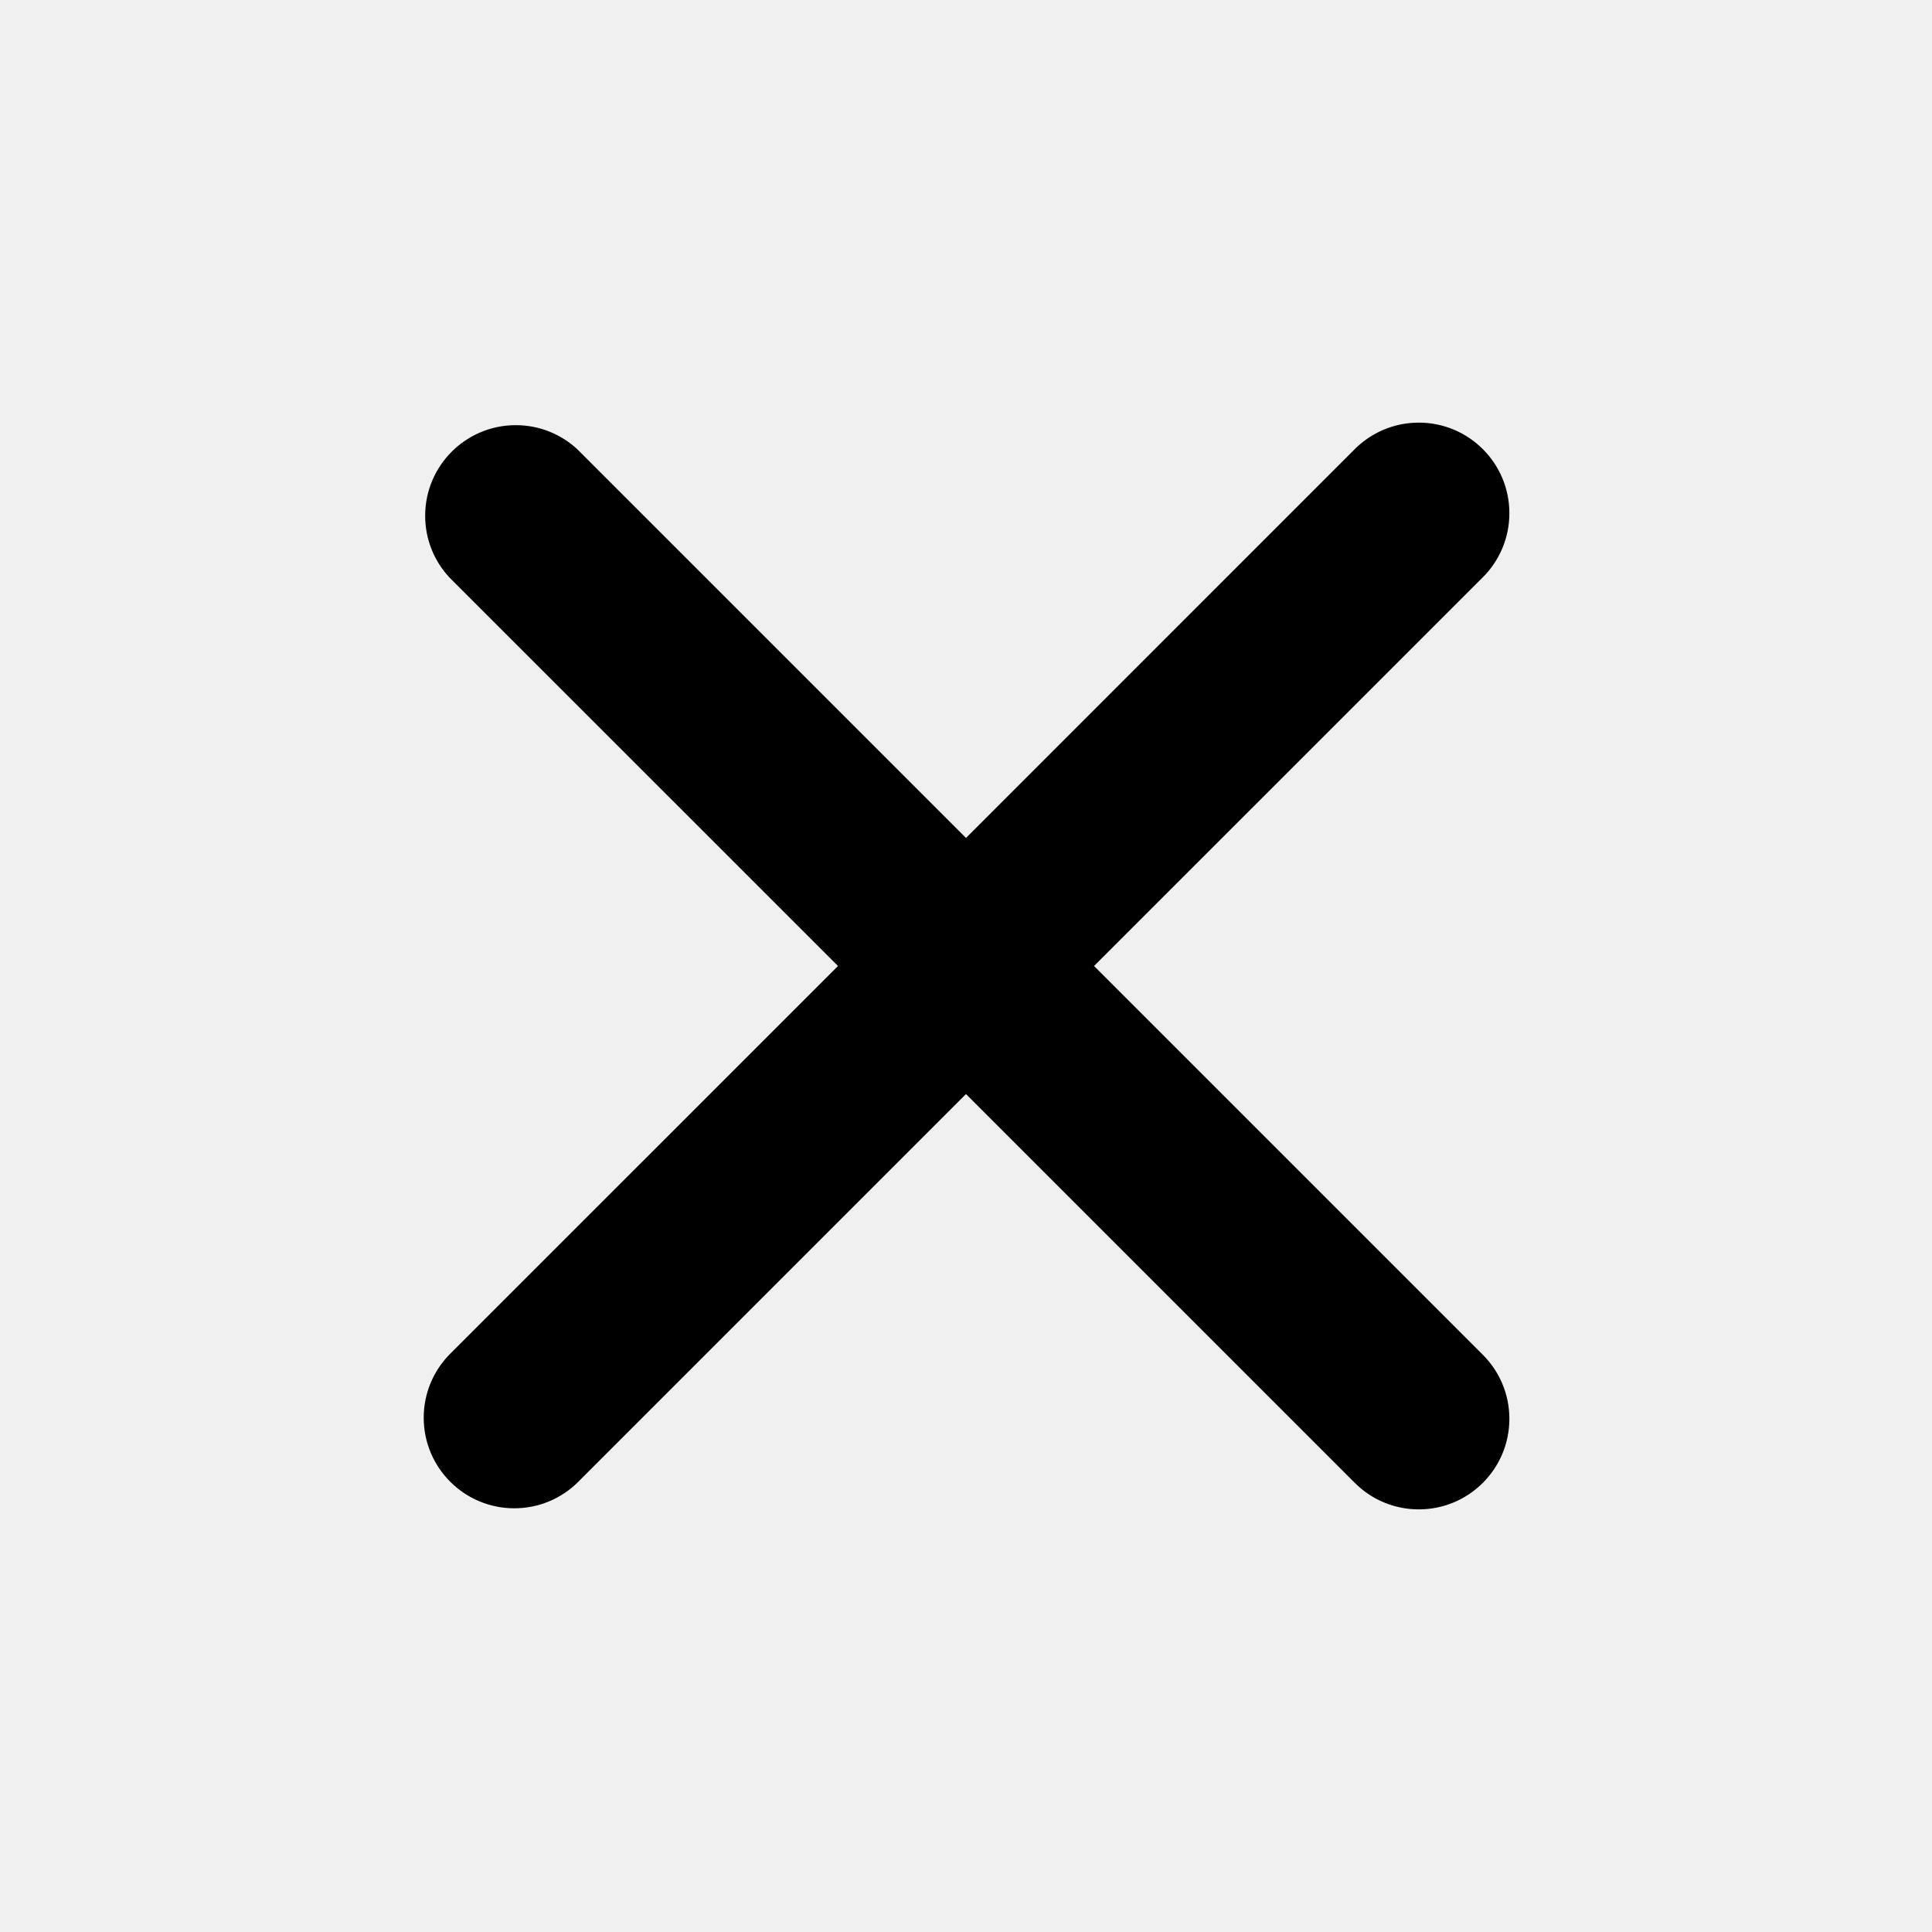
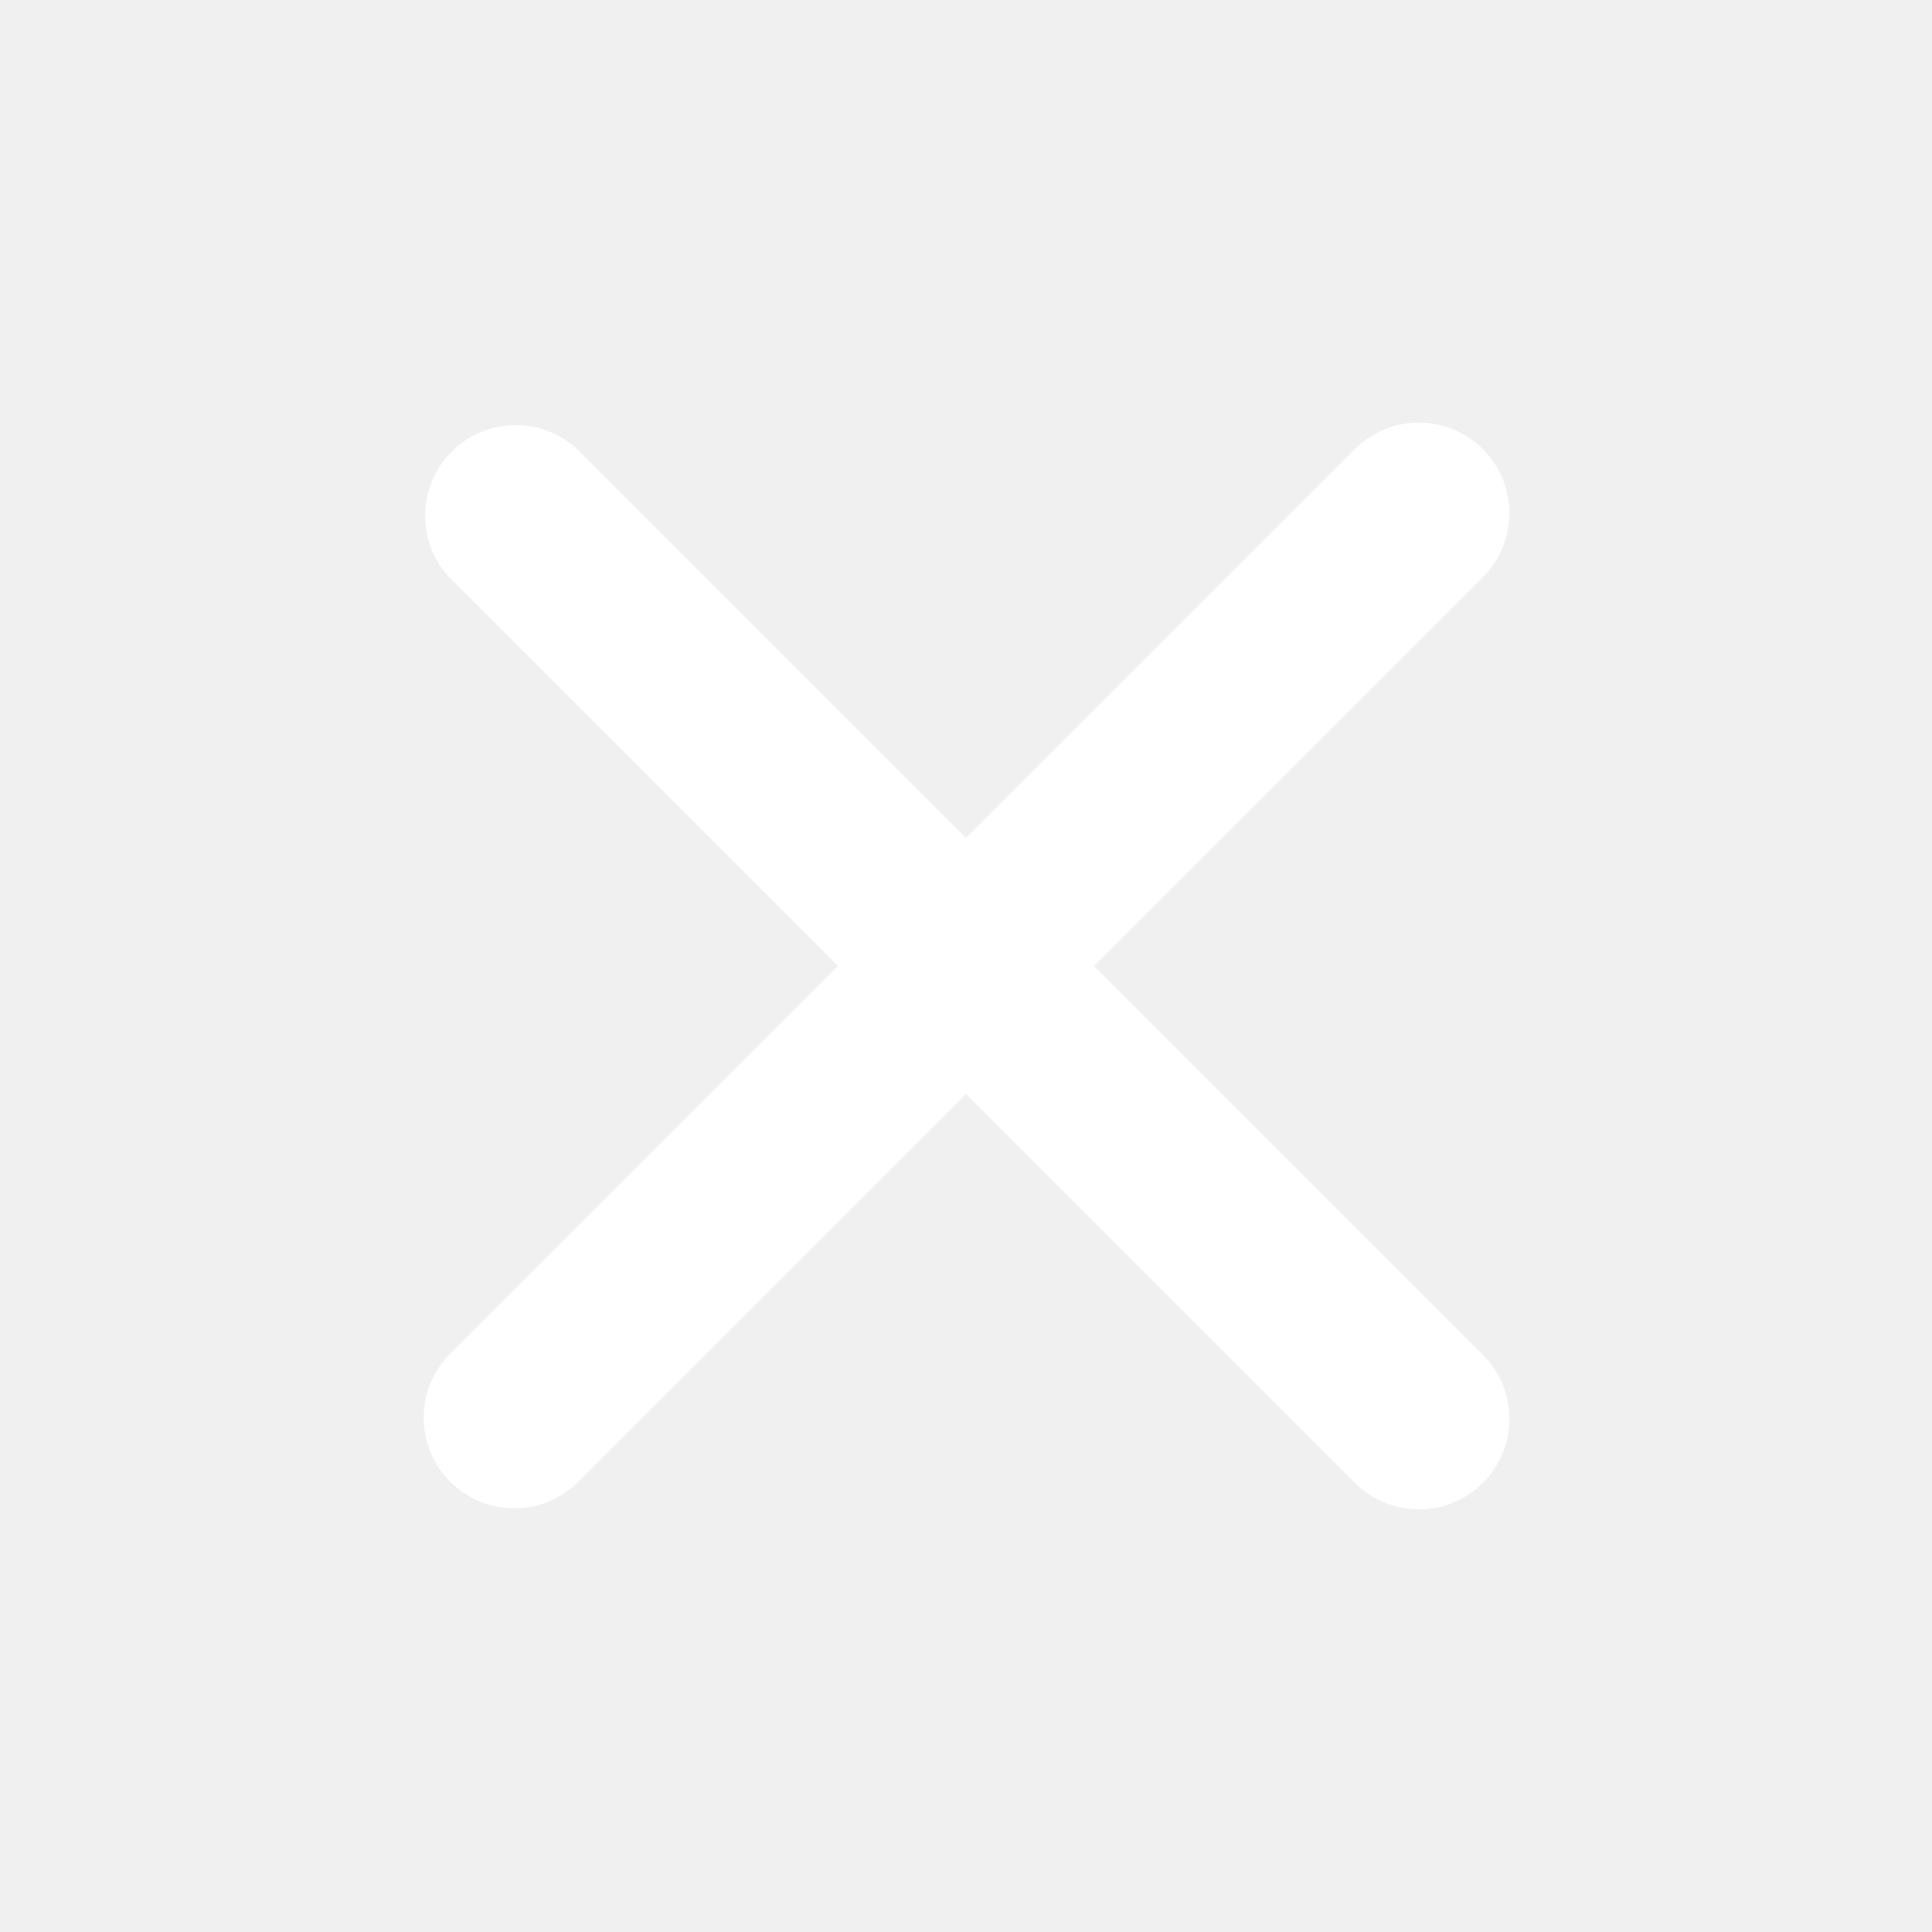
<svg xmlns="http://www.w3.org/2000/svg" version="1.1" width="32" height="32" viewBox="0 0 32 32">
-   <path d="M18.121 16l6.44-6.439c0.272-0.272 0.439-0.647 0.439-1.061 0-0.829-0.672-1.5-1.5-1.5-0.414 0-0.789 0.168-1.061 0.439l-6.439 6.44-6.44-6.44c-0.267-0.246-0.624-0.397-1.017-0.397-0.829 0-1.501 0.672-1.501 1.501 0 0.393 0.151 0.751 0.399 1.019l-0.001-0.001 6.44 6.439-6.44 6.439c-0.261 0.27-0.422 0.637-0.422 1.043 0 0.828 0.672 1.5 1.5 1.5 0.405 0 0.772-0.16 1.042-0.421l-0 0 6.44-6.44 6.44 6.44c0.292 0.293 0.676 0.439 1.060 0.439s0.767-0.146 1.060-0.439c0.272-0.271 0.44-0.647 0.44-1.061s-0.168-0.79-0.44-1.061l-6.439-6.439z" />
+   <path fill="white" d="M18.121 16l6.44-6.439c0.272-0.272 0.439-0.647 0.439-1.061 0-0.829-0.672-1.5-1.5-1.5-0.414 0-0.789 0.168-1.061 0.439l-6.439 6.44-6.44-6.44c-0.267-0.246-0.624-0.397-1.017-0.397-0.829 0-1.501 0.672-1.501 1.501 0 0.393 0.151 0.751 0.399 1.019l-0.001-0.001 6.44 6.439-6.44 6.439c-0.261 0.27-0.422 0.637-0.422 1.043 0 0.828 0.672 1.5 1.5 1.5 0.405 0 0.772-0.16 1.042-0.421l-0 0 6.44-6.44 6.44 6.44c0.292 0.293 0.676 0.439 1.060 0.439s0.767-0.146 1.060-0.439c0.272-0.271 0.44-0.647 0.44-1.061s-0.168-0.79-0.44-1.061l-6.439-6.439z" />
</svg>
